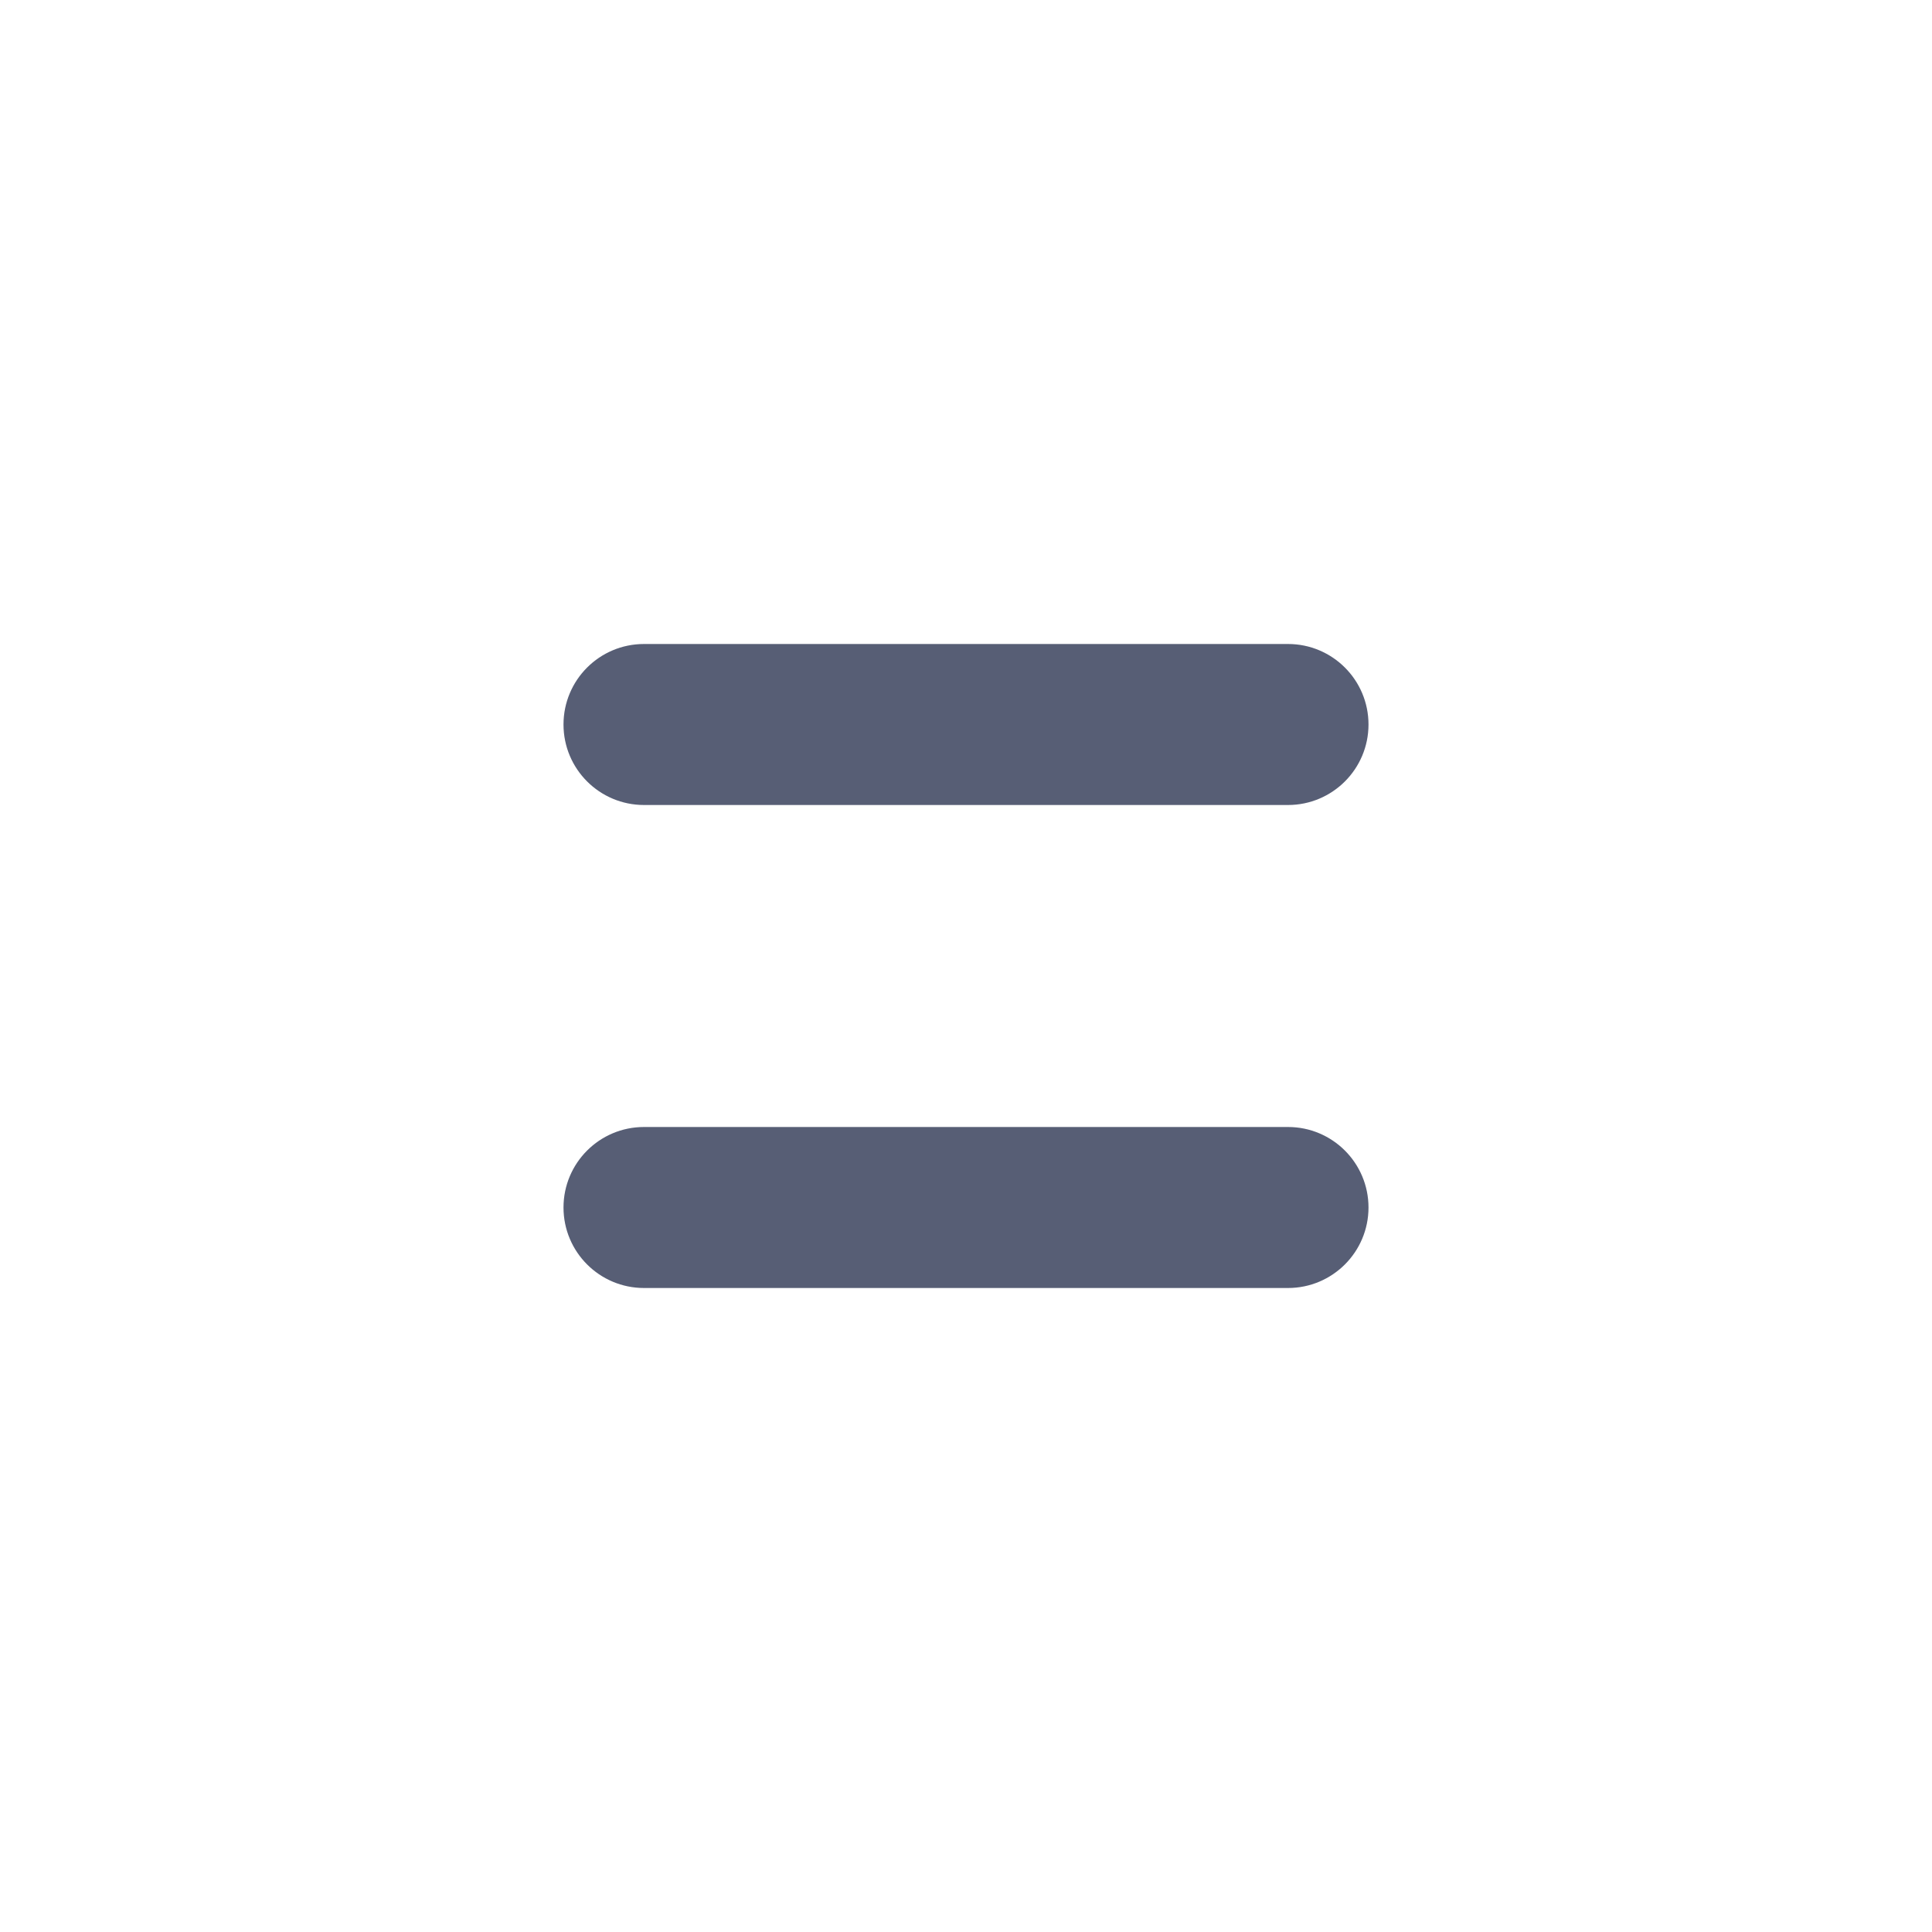
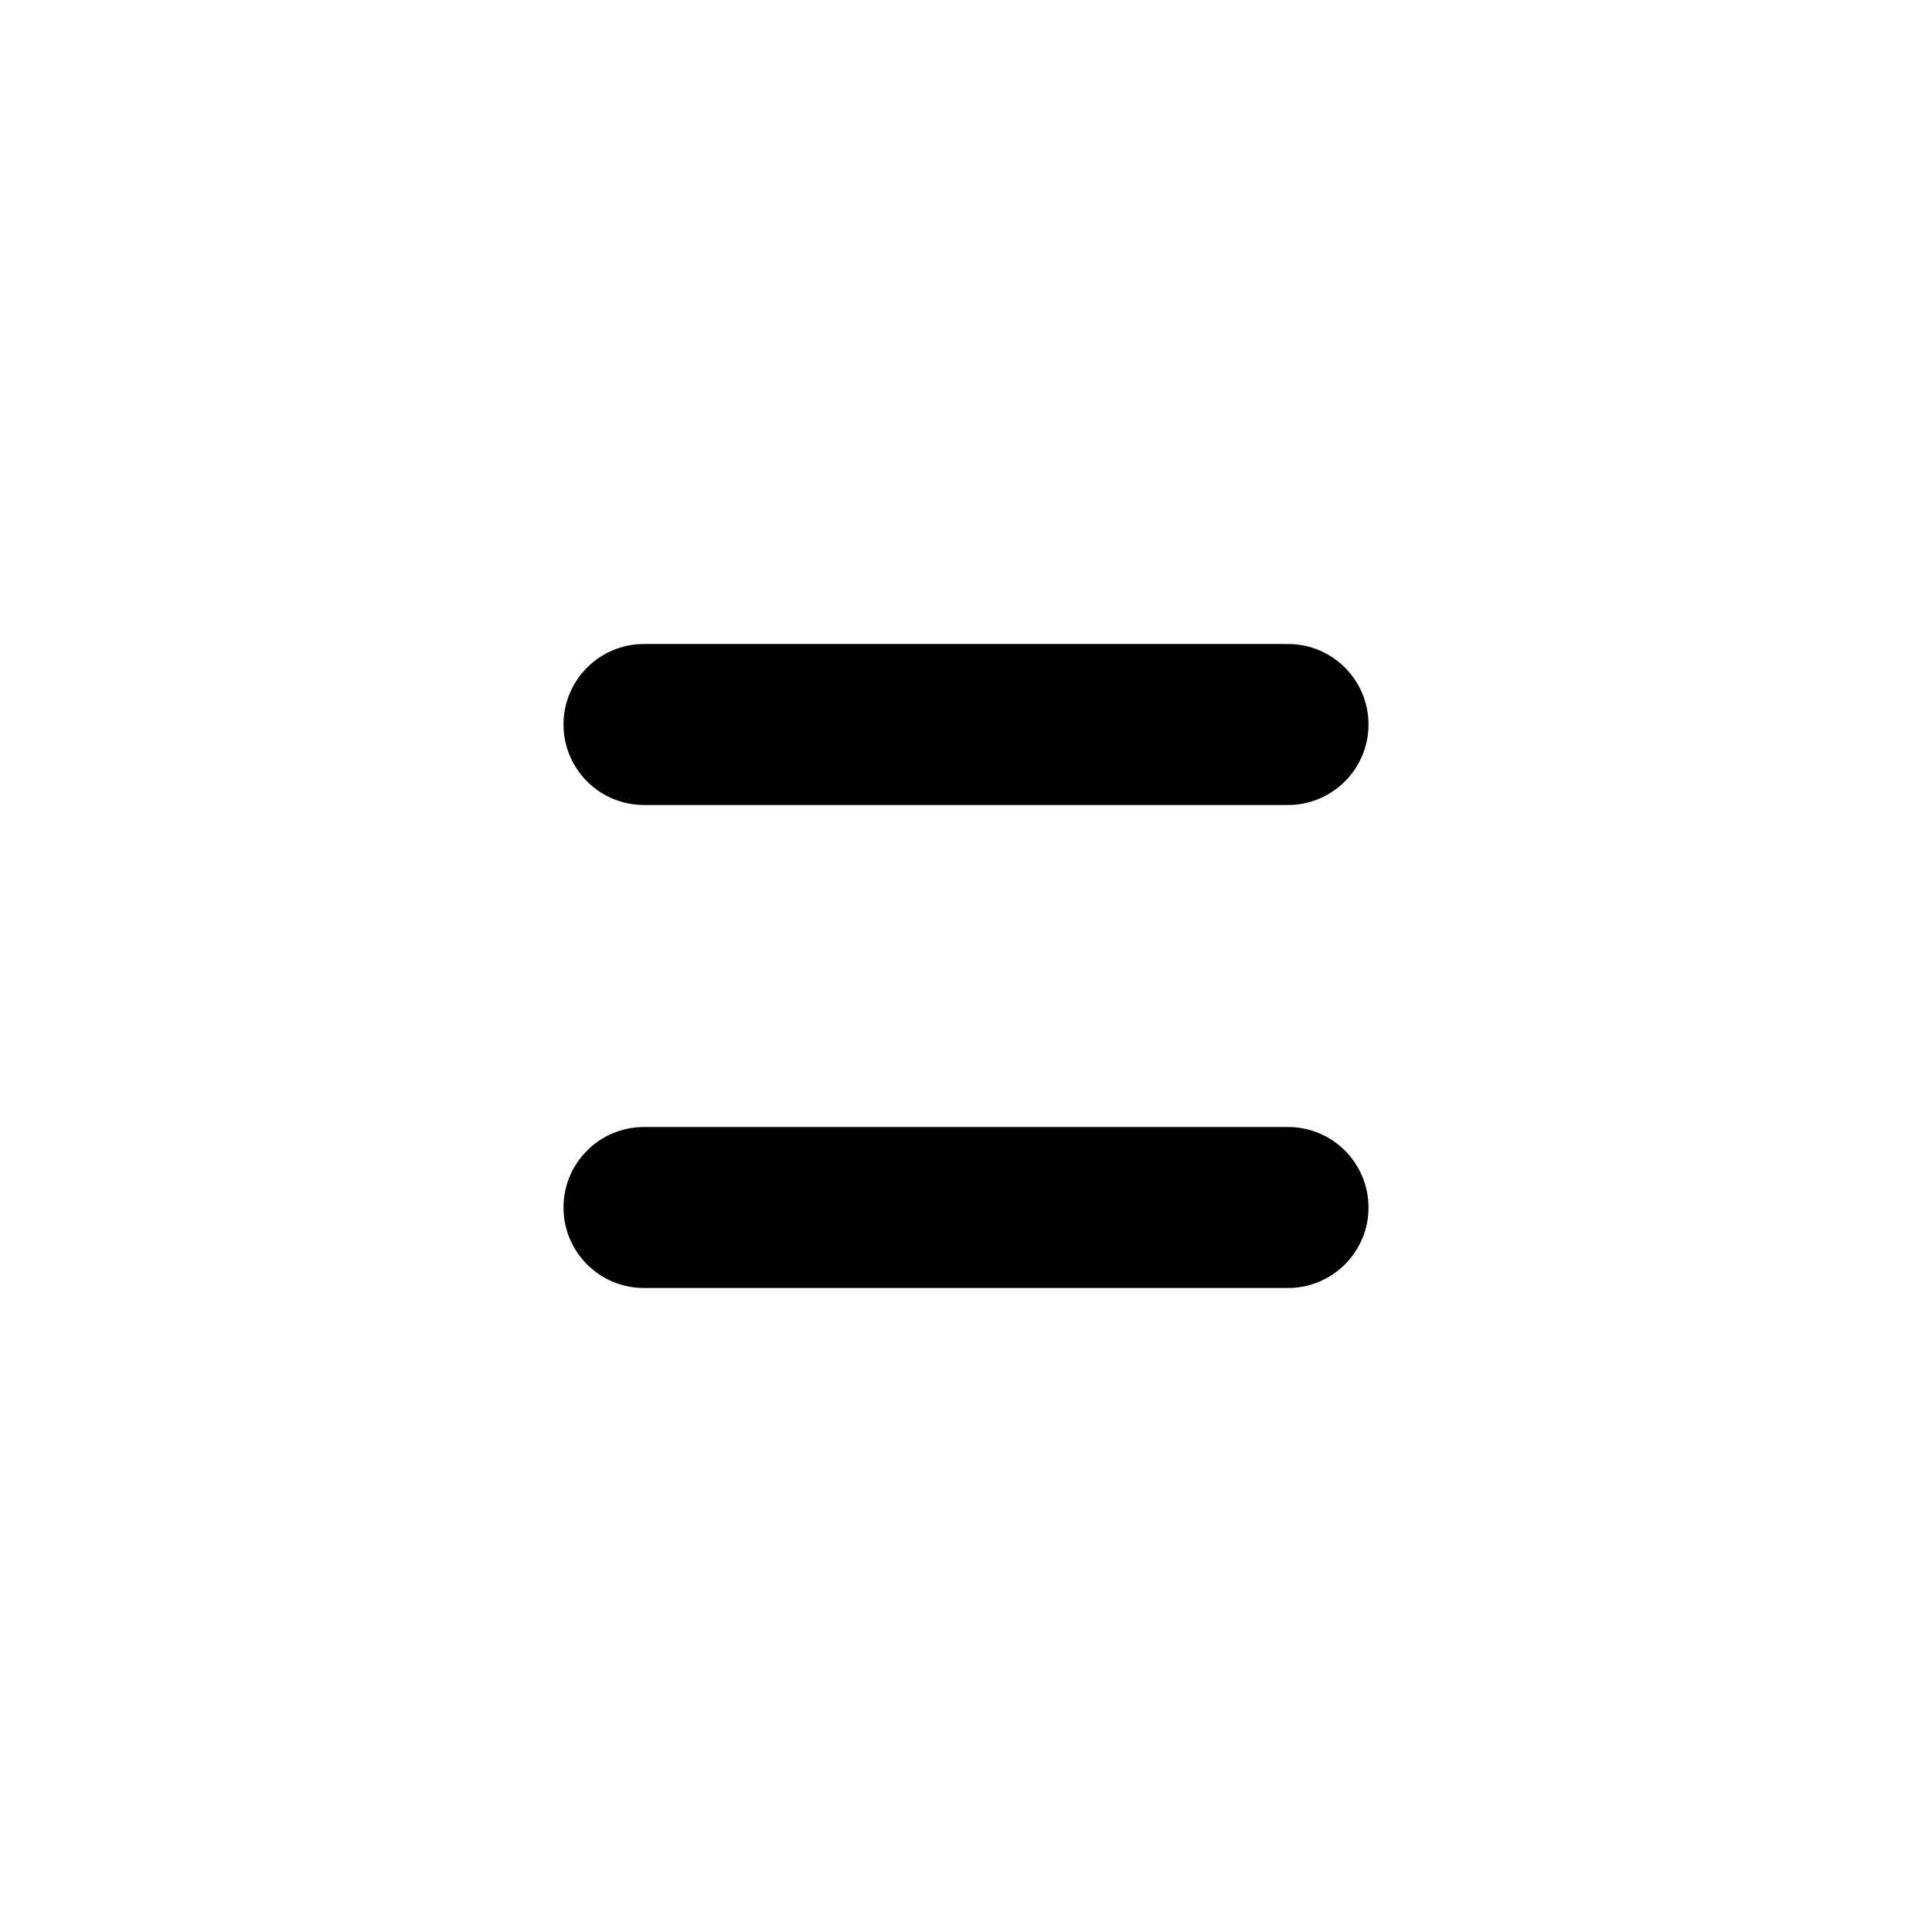
- <svg xmlns="http://www.w3.org/2000/svg" id="Layer_1" data-name="Layer 1" viewBox="6 6 24 24">
-   <defs>
-     <style>
-         .cls-4{fill:#575e75;}
-     </style>
-   </defs>
-   <g class="cls-3">
-     <rect class="cls-4" x="13" y="14" width="10" height="2" rx="1" ry="1" />
-     <rect class="cls-4" x="13" y="20" width="10" height="2" rx="1" ry="1" />
+ <svg xmlns="http://www.w3.org/2000/svg" data-name="Layer 1" viewBox="6 6 24 24">
+   <g>
+     <rect fill="currentColor" x="13" y="14" width="10" height="2" rx="1" ry="1" />
+     <rect fill="currentColor" x="13" y="20" width="10" height="2" rx="1" ry="1" />
  </g>
</svg>
